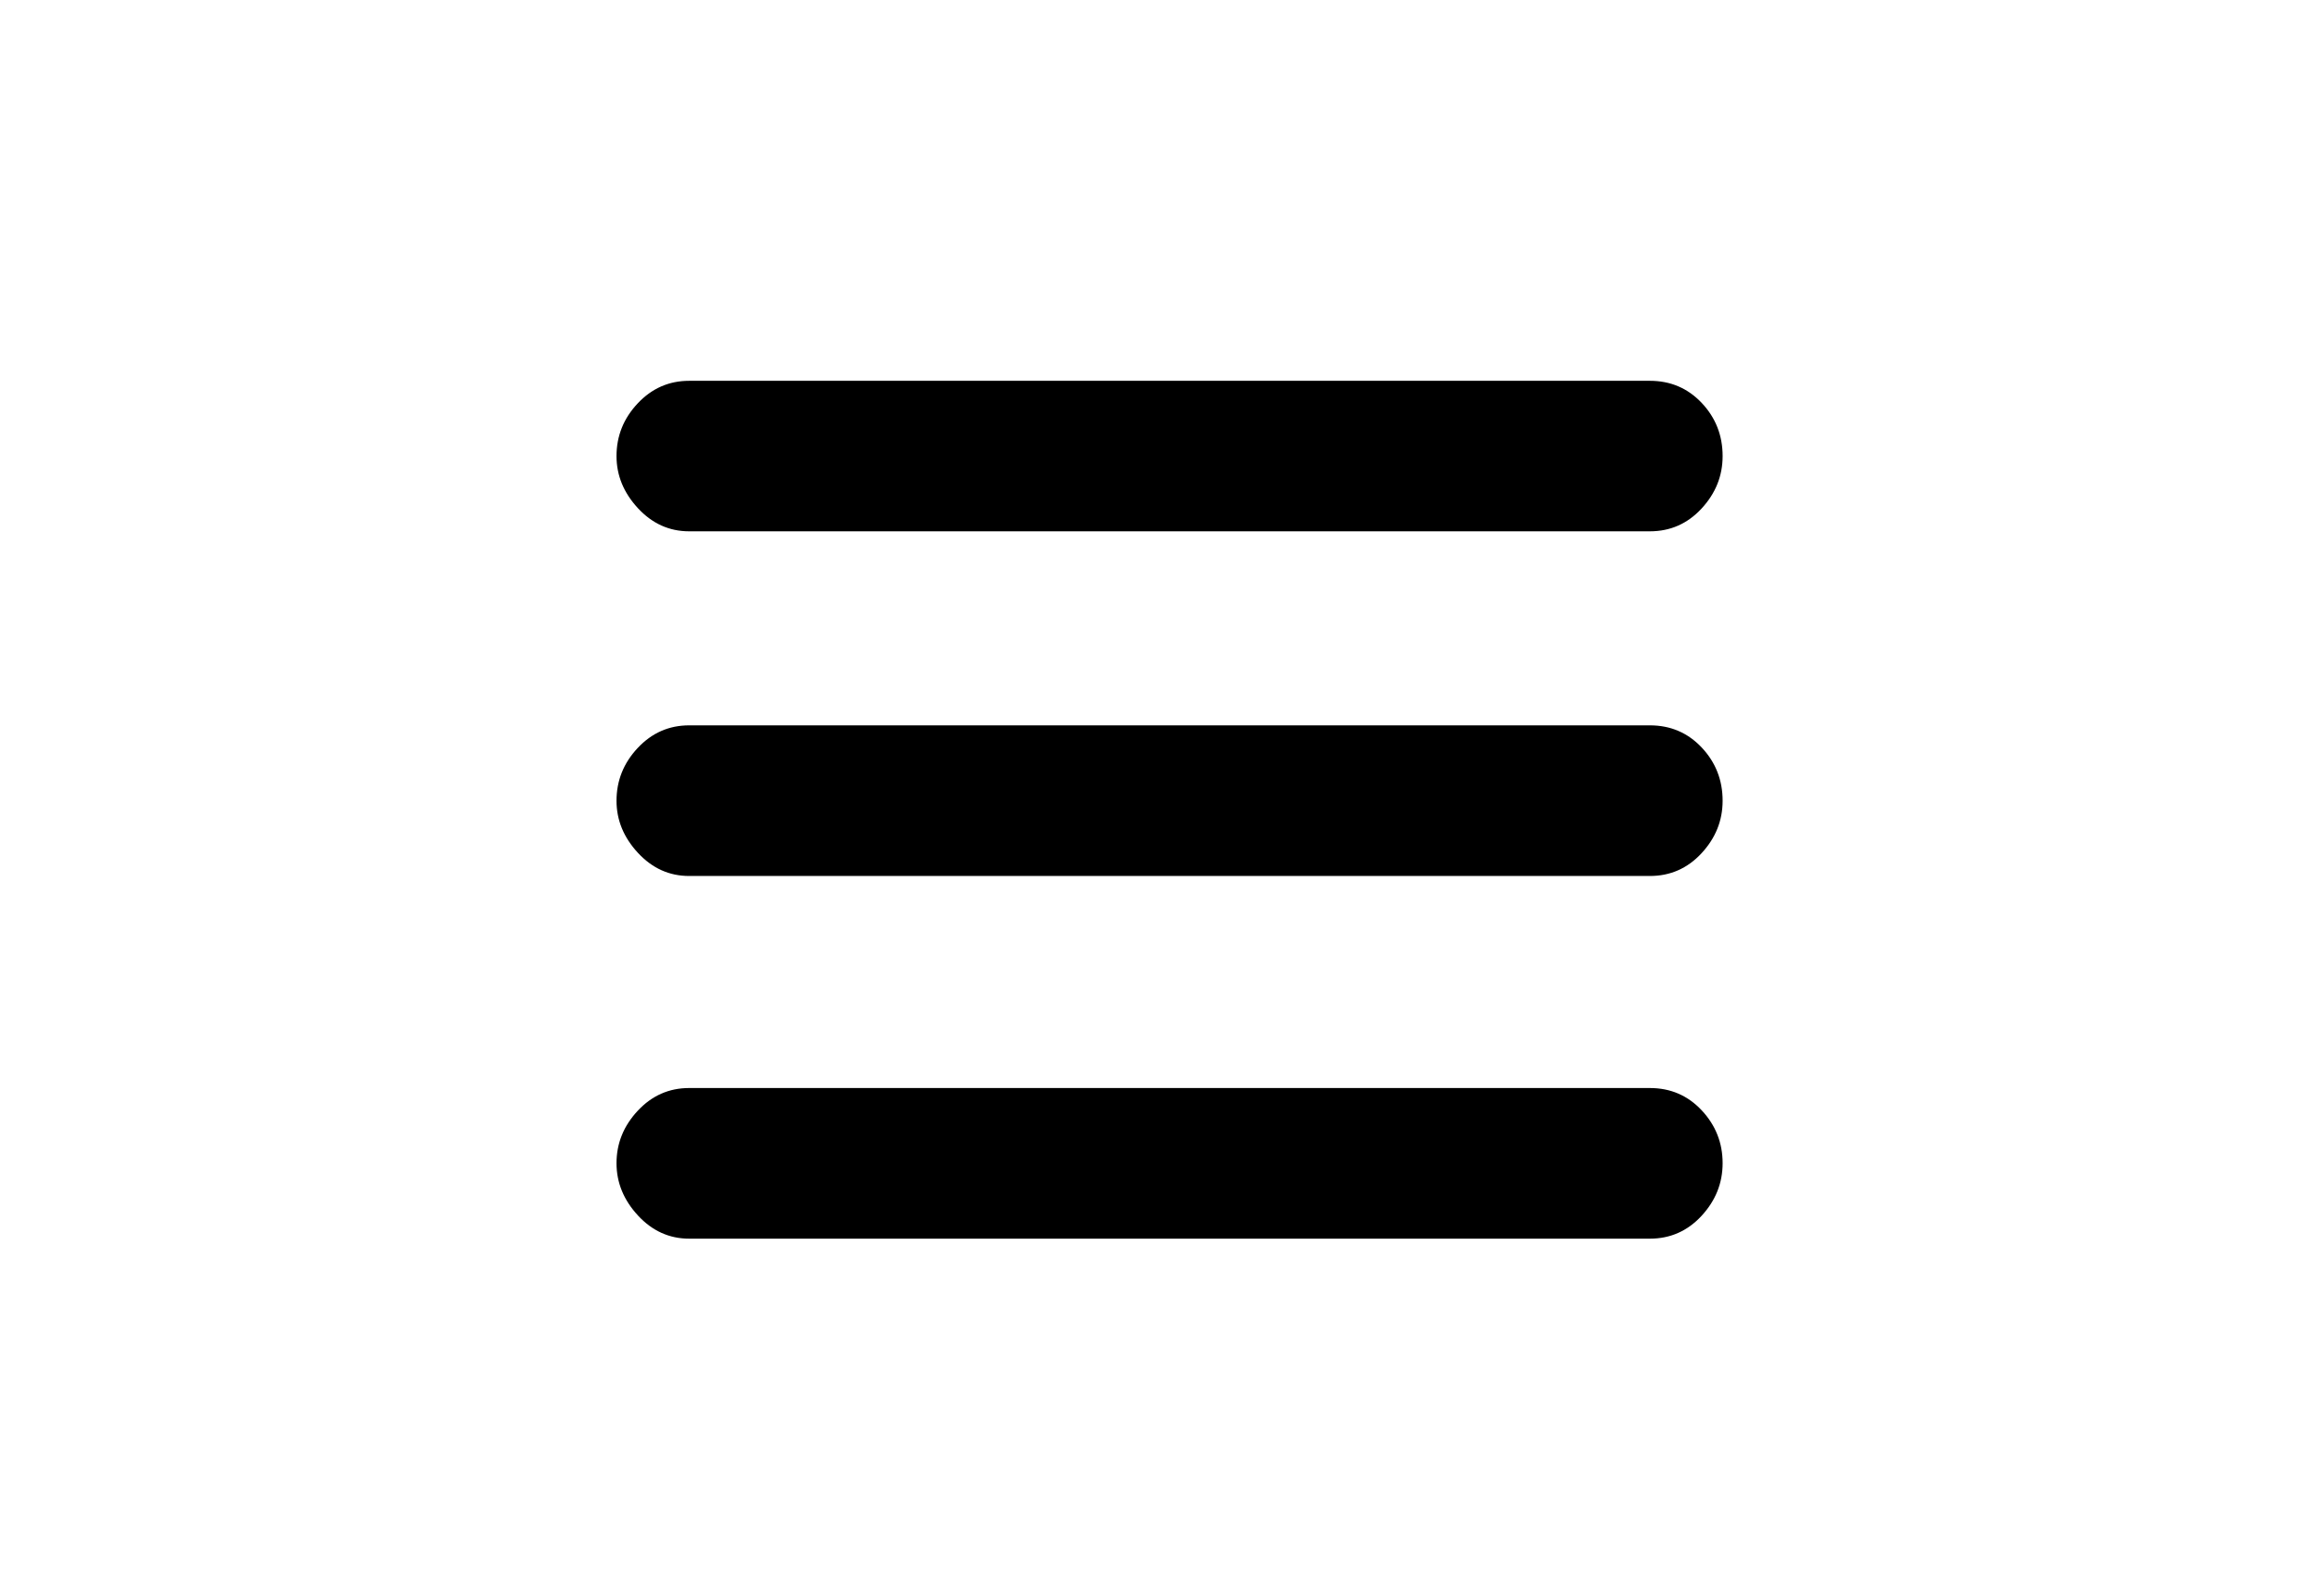
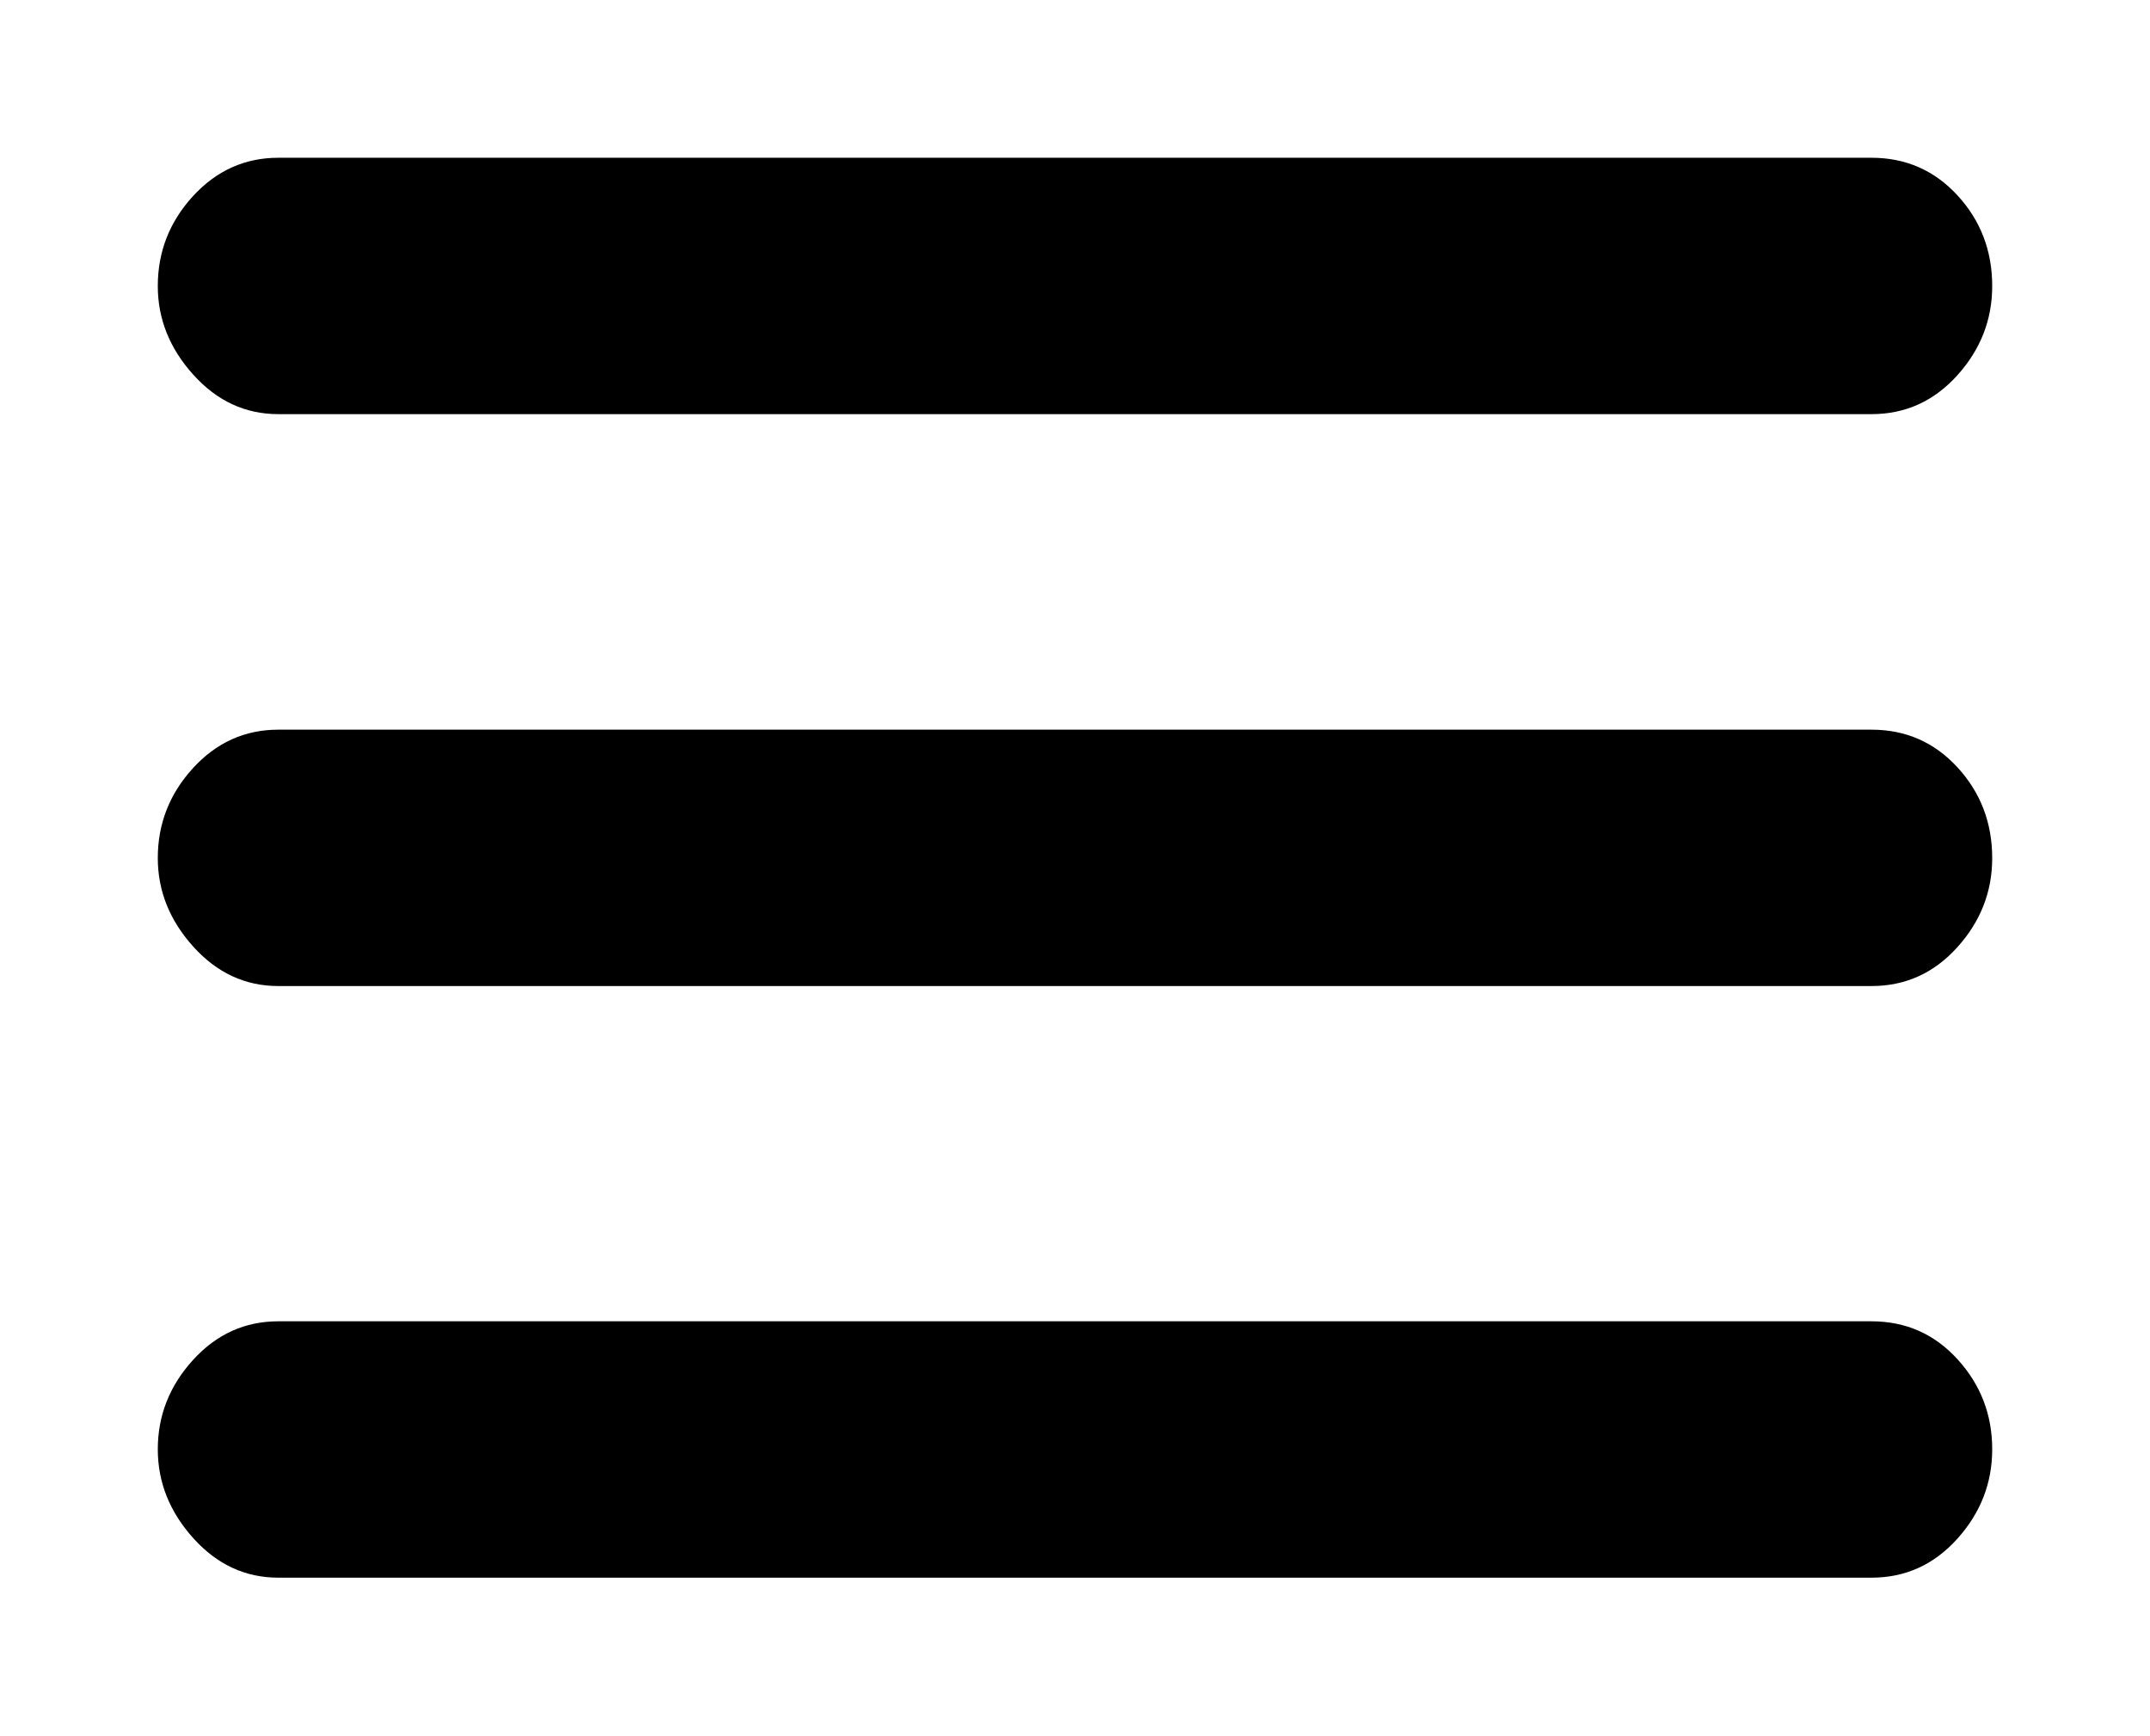
- <svg xmlns="http://www.w3.org/2000/svg" width="128px" height="88px" viewBox="0 0 128 88" version="1.1">
+ <svg xmlns="http://www.w3.org/2000/svg" width="109px" height="88px" viewBox="0 0 109 88" version="1.1">
  <g id="all" stroke="none" stroke-width="1" fill="none" fill-rule="evenodd">
    <rect id="Rectangle" x="0" y="0" width="128" height="88" />
-     <path d="M38.007,68.307 L90.987,68.307 C92.112,68.307 93.062,67.888 93.837,67.05 C94.612,66.212 95,65.244 95,64.147 C95,63.025 94.616,62.054 93.848,61.232 C93.08,60.411 92.126,60 90.987,60 L38.007,60 C36.896,60 35.95,60.418 35.17,61.254 C34.39,62.09 34,63.054 34,64.147 C34,65.215 34.394,66.175 35.181,67.028 C35.969,67.88 36.91,68.307 38.007,68.307 Z" id="Path" fill="#000000" fill-rule="nonzero" />
-     <path d="M38.007,48.307 L90.987,48.307 C92.112,48.307 93.062,47.889 93.837,47.053 C94.612,46.217 95,45.253 95,44.16 C95,43.019 94.616,42.041 93.848,41.224 C93.08,40.408 92.126,40 90.987,40 L38.007,40 C36.896,40 35.95,40.415 35.17,41.246 C34.39,42.077 34,43.048 34,44.16 C34,45.224 34.394,46.181 35.181,47.031 C35.969,47.882 36.91,48.307 38.007,48.307 Z" id="Path" fill="#000000" fill-rule="nonzero" />
-     <path d="M38.007,29.3 L90.987,29.3 C92.112,29.3 93.062,28.882 93.837,28.046 C94.612,27.21 95,26.246 95,25.153 C95,24.013 94.616,23.035 93.848,22.221 C93.08,21.407 92.126,21 90.987,21 L38.007,21 C36.896,21 35.95,21.414 35.17,22.243 C34.39,23.071 34,24.041 34,25.153 C34,26.217 34.394,27.174 35.181,28.025 C35.969,28.875 36.91,29.3 38.007,29.3 Z" id="Path" fill="#000000" fill-rule="nonzero" />
+     <g id="Group" transform="translate(8, 8)" fill="#000000" fill-rule="nonzero">
+       <path d="M6.109,72 L86.881,72 C88.596,72 90.045,71.344 91.227,70.033 C92.409,68.721 93,67.207 93,65.49 C93,63.734 92.415,62.214 91.244,60.928 C90.073,59.643 88.619,59 86.881,59 L6.109,59 C4.415,59 2.974,59.654 1.784,60.962 C0.595,62.27 0,63.779 0,65.49 C0,67.161 0.6,68.664 1.801,69.999 C3.001,71.333 4.437,72 6.109,72 Z" id="Path" />
+       <path d="M6.109,42 L86.881,42 C88.596,42 90.045,41.346 91.227,40.038 C92.409,38.73 93,37.221 93,35.51 C93,33.725 92.415,32.194 91.244,30.916 C90.073,29.639 88.619,29 86.881,29 L6.109,29 C4.415,29 2.974,29.65 1.784,30.95 C0.595,32.251 0,33.771 0,35.51 C0,37.175 0.6,38.673 1.801,40.004 C3.001,41.335 4.437,42 6.109,42 Z" id="Path" />
+       <path d="M6.109,13 L86.881,13 C88.596,13 90.045,12.345 91.227,11.036 C92.409,9.727 93,8.217 93,6.505 C93,4.718 92.415,3.187 91.244,1.912 C90.073,0.637 88.619,0 86.881,0 L6.109,0 C4.415,0 2.974,0.649 1.784,1.946 C0.595,3.244 0,4.764 0,6.505 C0,8.171 0.6,9.67 1.801,11.002 C3.001,12.334 4.437,13 6.109,13 Z" id="Path" />
+     </g>
  </g>
</svg>
